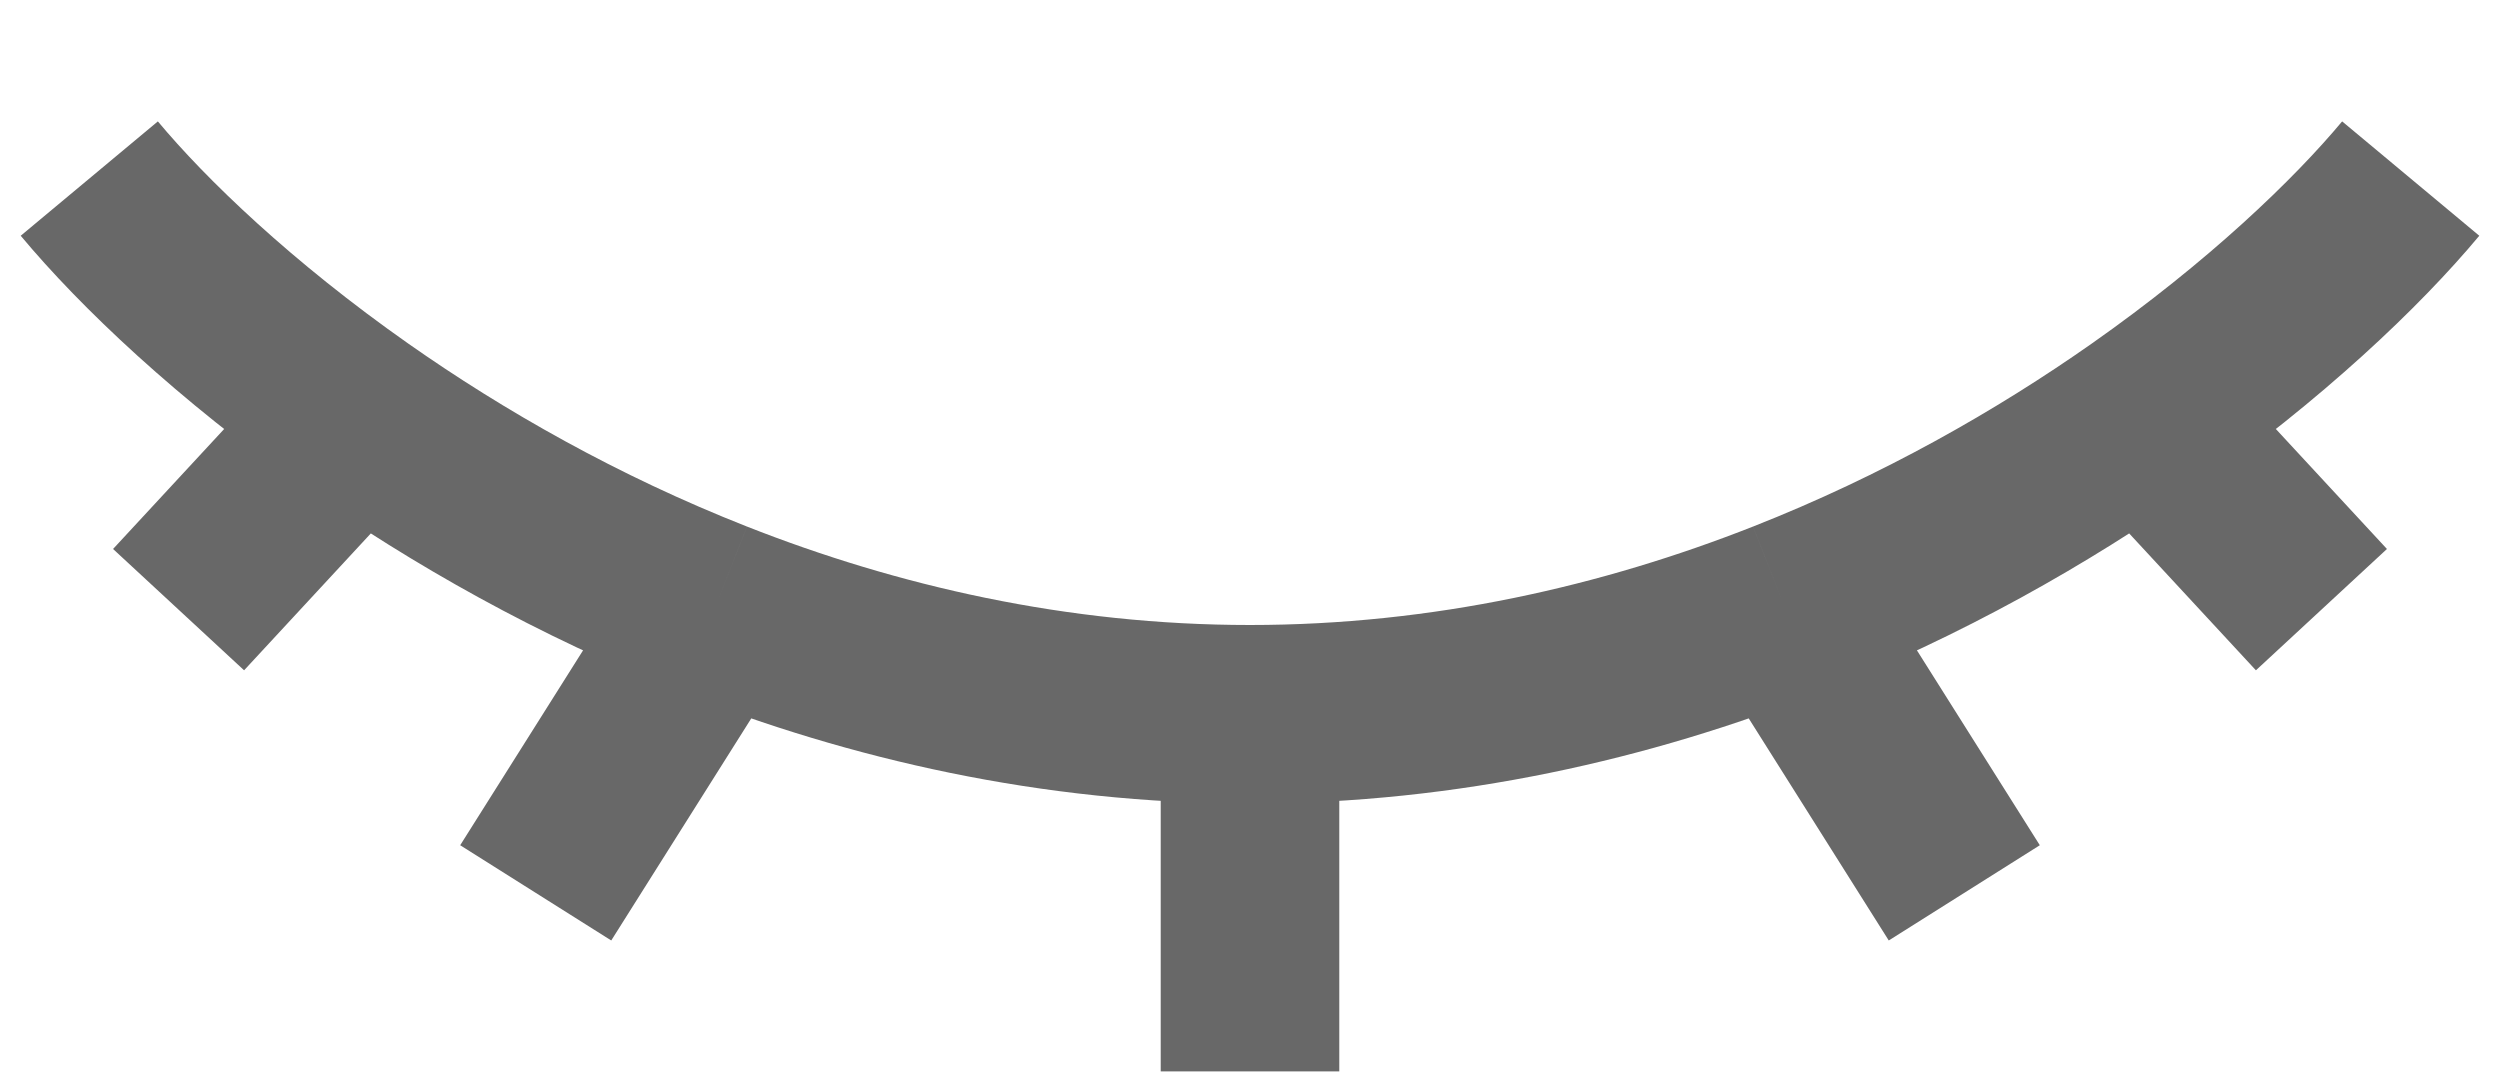
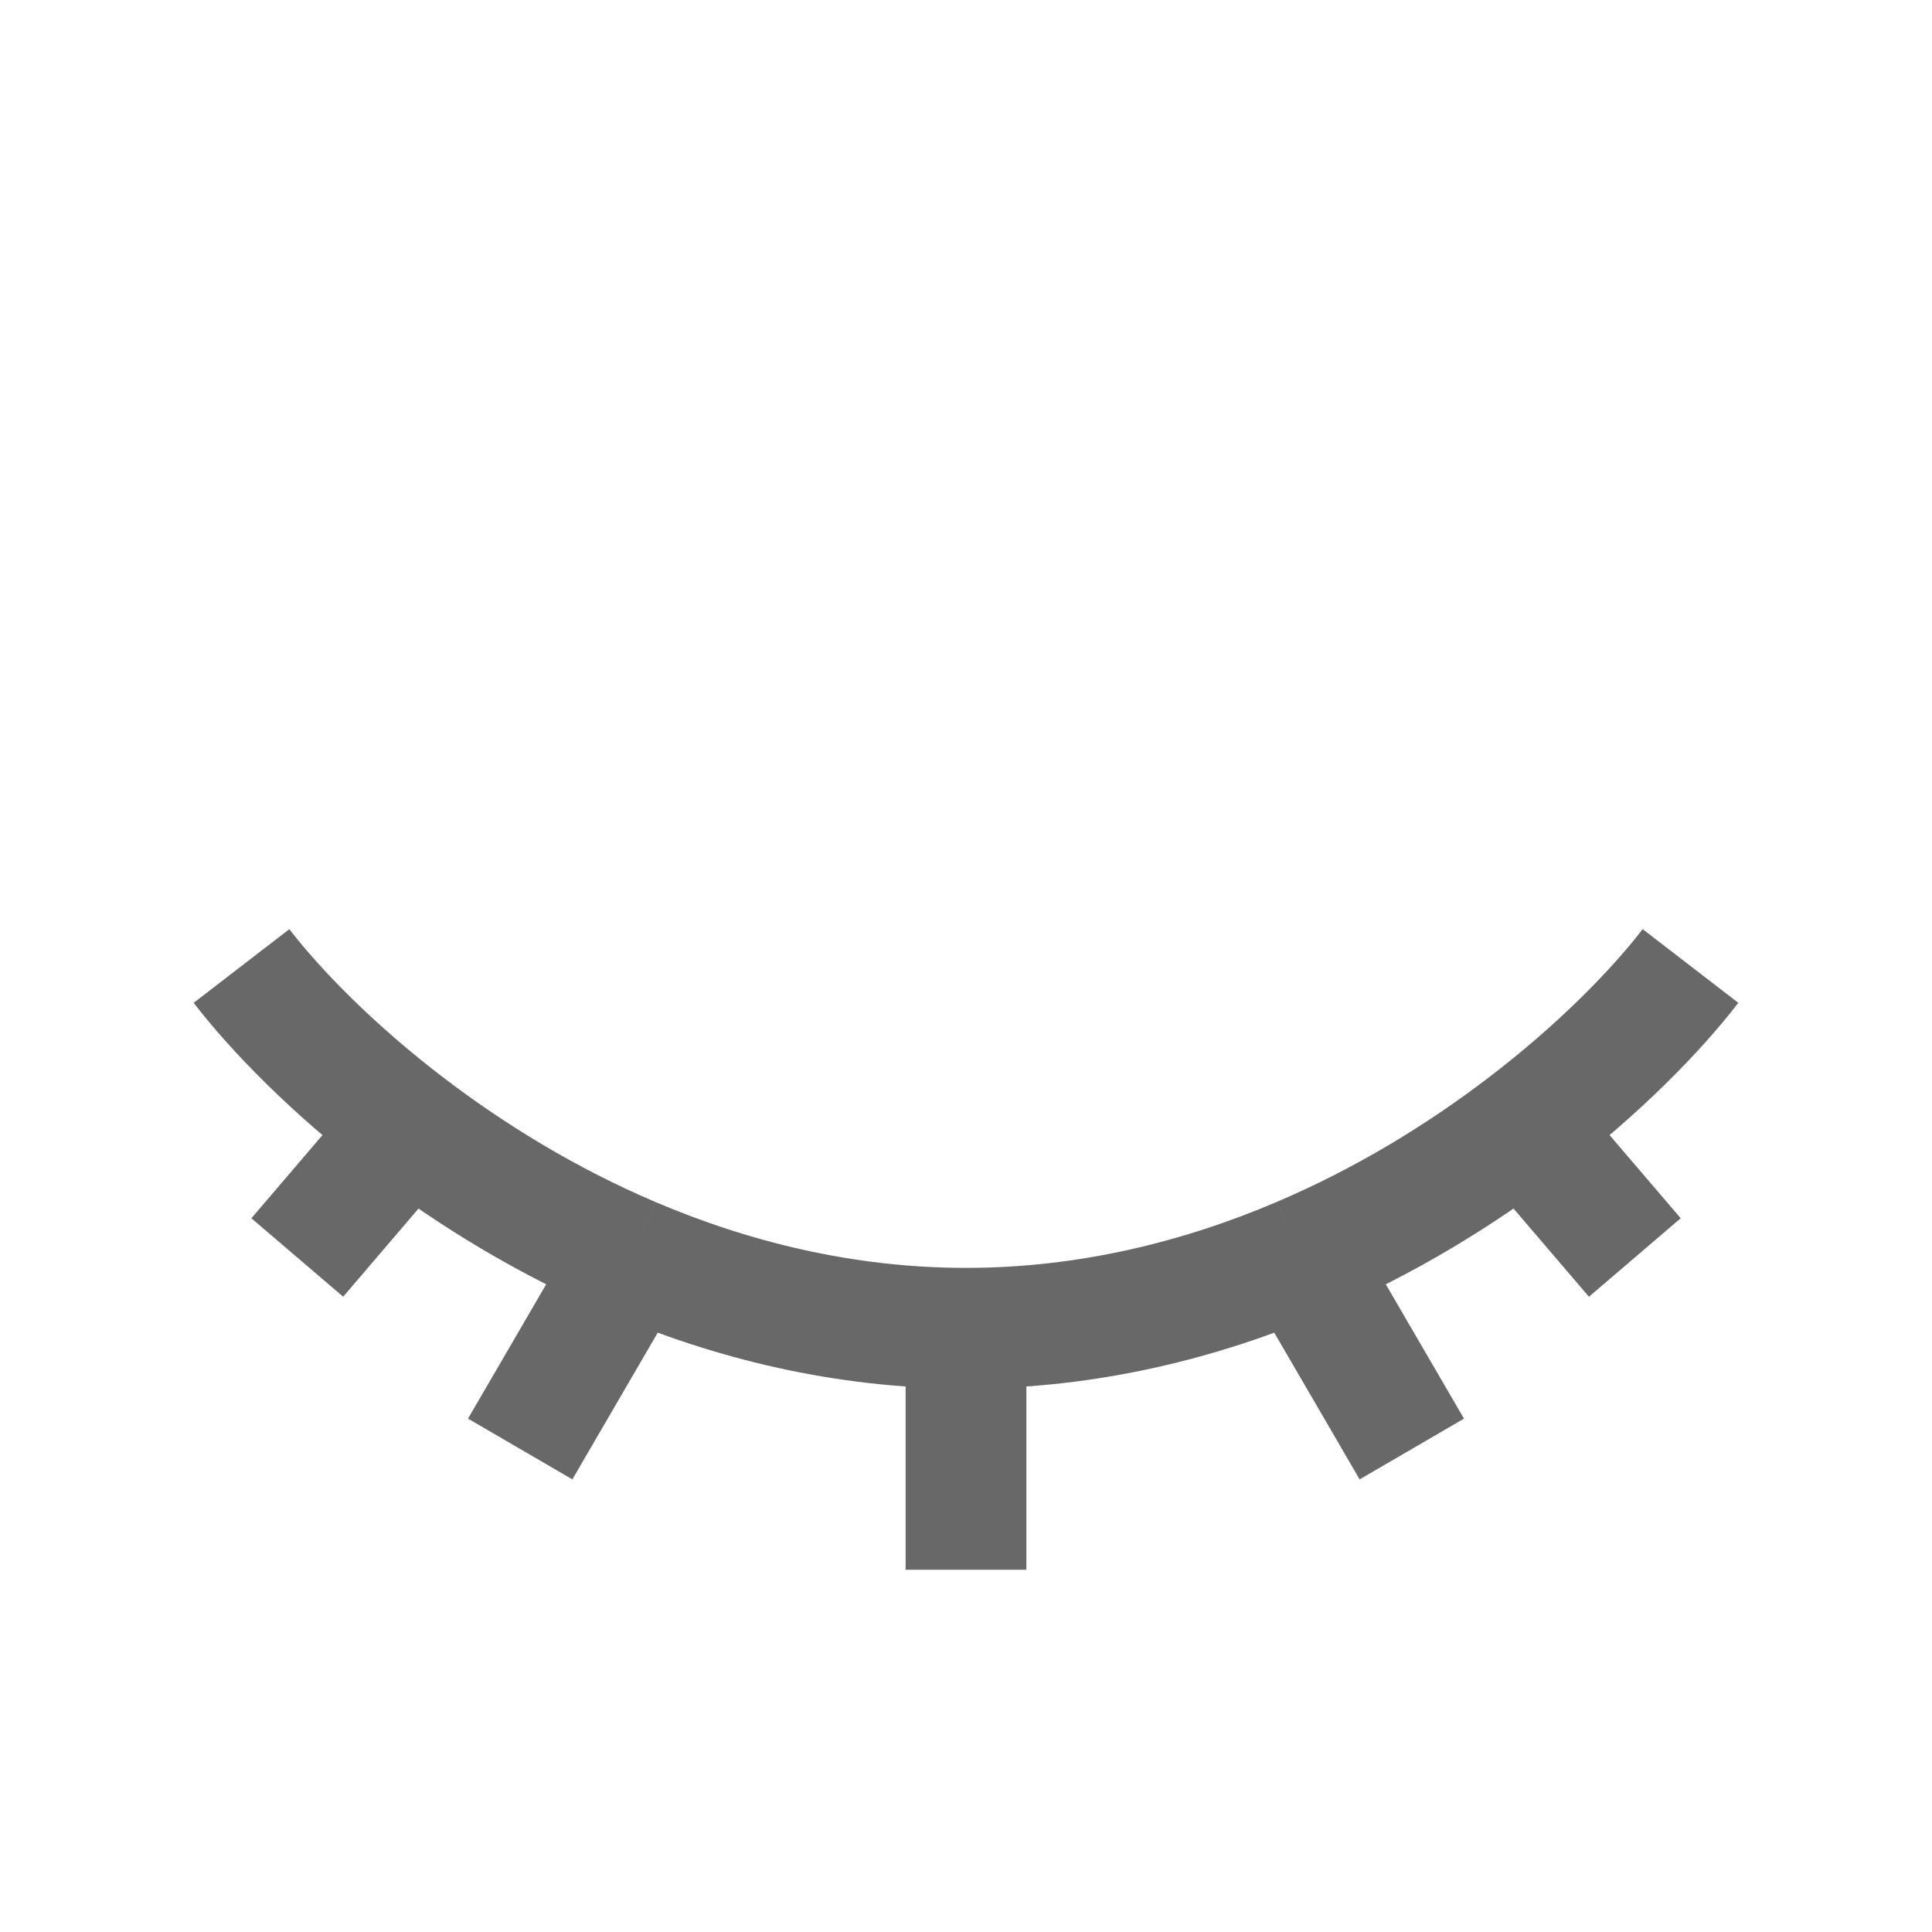
- <svg xmlns="http://www.w3.org/2000/svg" width="14" height="6" viewBox="0 0 14 6" fill="none" stroke="#686868">
-   <path d="M13.5 1C13.199 1.361 12.685 1.853 12 2.334M7 4V6M7 4C8.099 4 9.111 3.764 10 3.414M7 4C5.901 4 4.889 3.764 4 3.414M0.5 1C0.801 1.361 1.315 1.853 2 2.334M10 3.414L11 5M10 3.414C10.765 3.113 11.44 2.727 12 2.334M12 2.334L13 3.414M4 3.414L3 5M4 3.414C3.235 3.113 2.56 2.727 2 2.334M2 2.334L1 3.414" />
+ <svg xmlns="http://www.w3.org/2000/svg" width="16" height="16" viewBox="0 0 16 16" fill="none" stroke="#686868">
+   <path d="M14 8C13.722 8.361 13.248 8.853 12.615 9.334M8 11V13M8 11C9.014 11 9.948 10.764 10.769 10.414M8 11C6.986 11 6.052 10.764 5.231 10.414M2 8C2.278 8.361 2.752 8.853 3.385 9.334M10.769 10.414L11.692 12M10.769 10.414C11.476 10.113 12.098 9.727 12.615 9.334M12.615 9.334L13.539 10.414M5.231 10.414L4.308 12M5.231 10.414C4.524 10.113 3.902 9.727 3.385 9.334M3.385 9.334L2.462 10.414" />
</svg>
